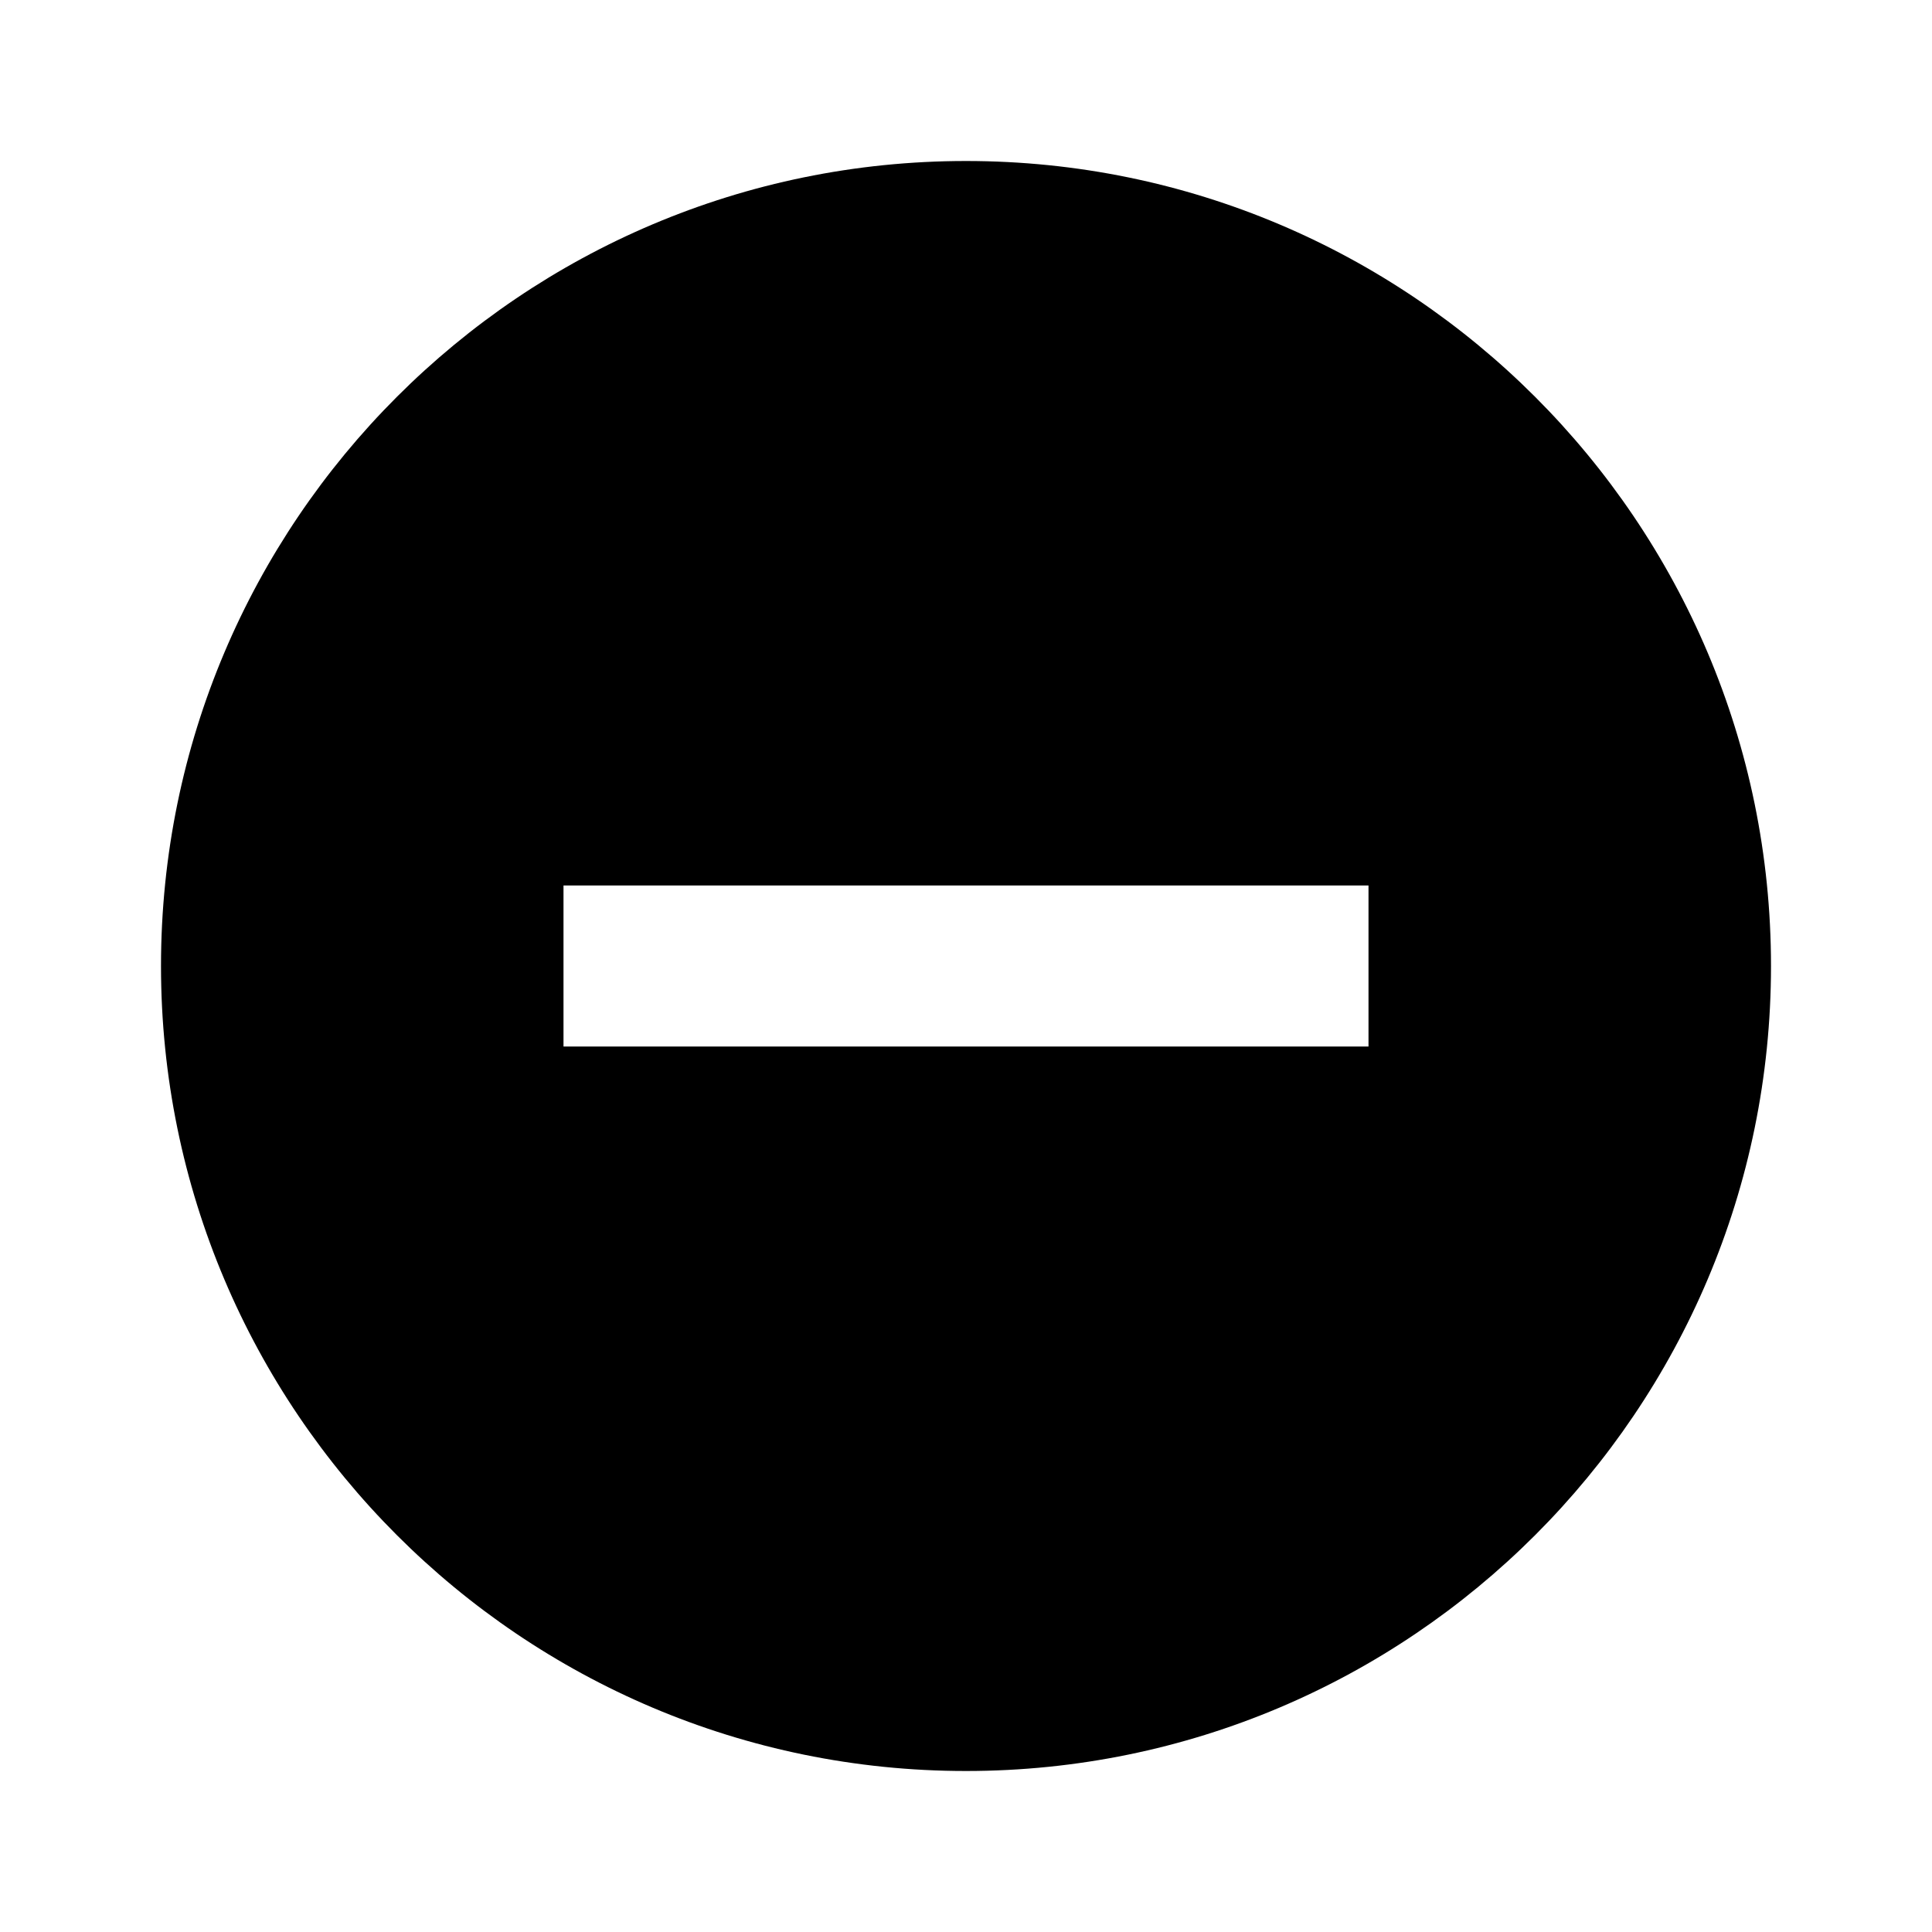
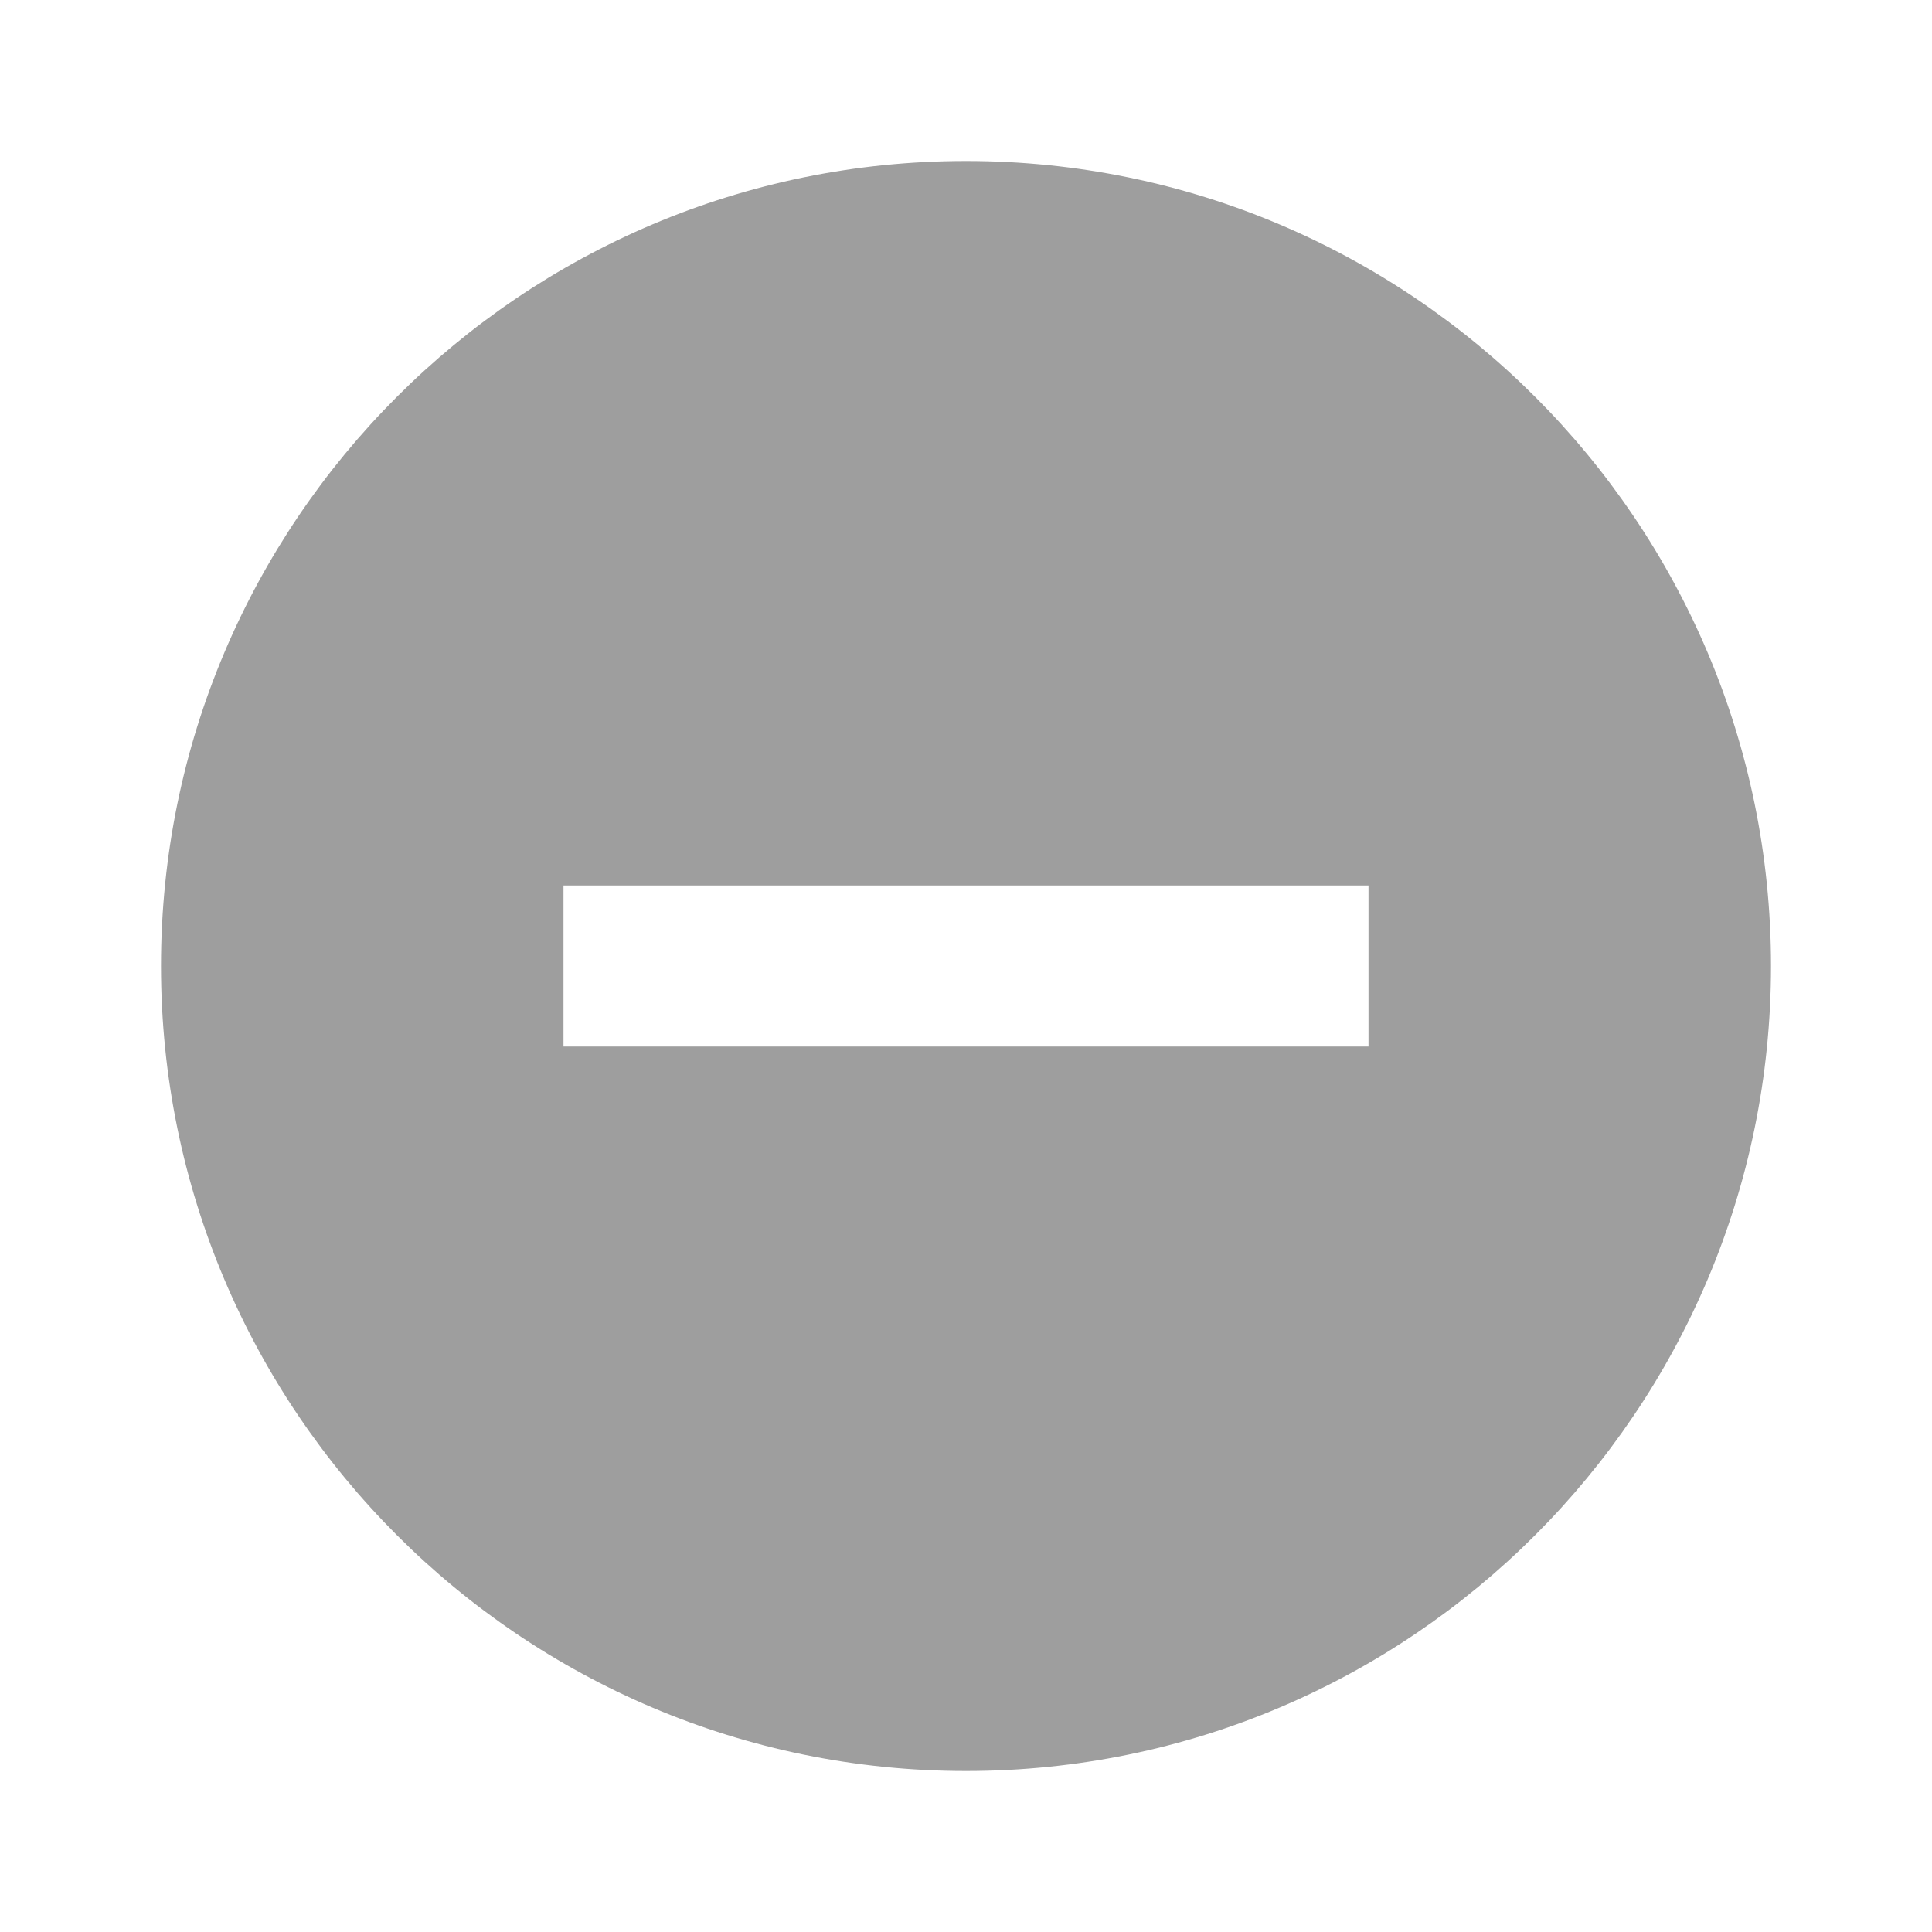
- <svg xmlns="http://www.w3.org/2000/svg" fill="#000000" height="24" viewBox="0 0 24 24" width="24">
+ <svg xmlns="http://www.w3.org/2000/svg" fill="#9E9E9E" height="24" viewBox="0 0 24 24" width="24">
  <path d="M0 0h24v24H0z" fill="none" />
  <path d="M12 2C6.48 2 2 6.48 2 12s4.48 10 10 10 10-4.48 10-10S17.52 2 12 2zm5 11H7v-2h10v2z" />
</svg>
